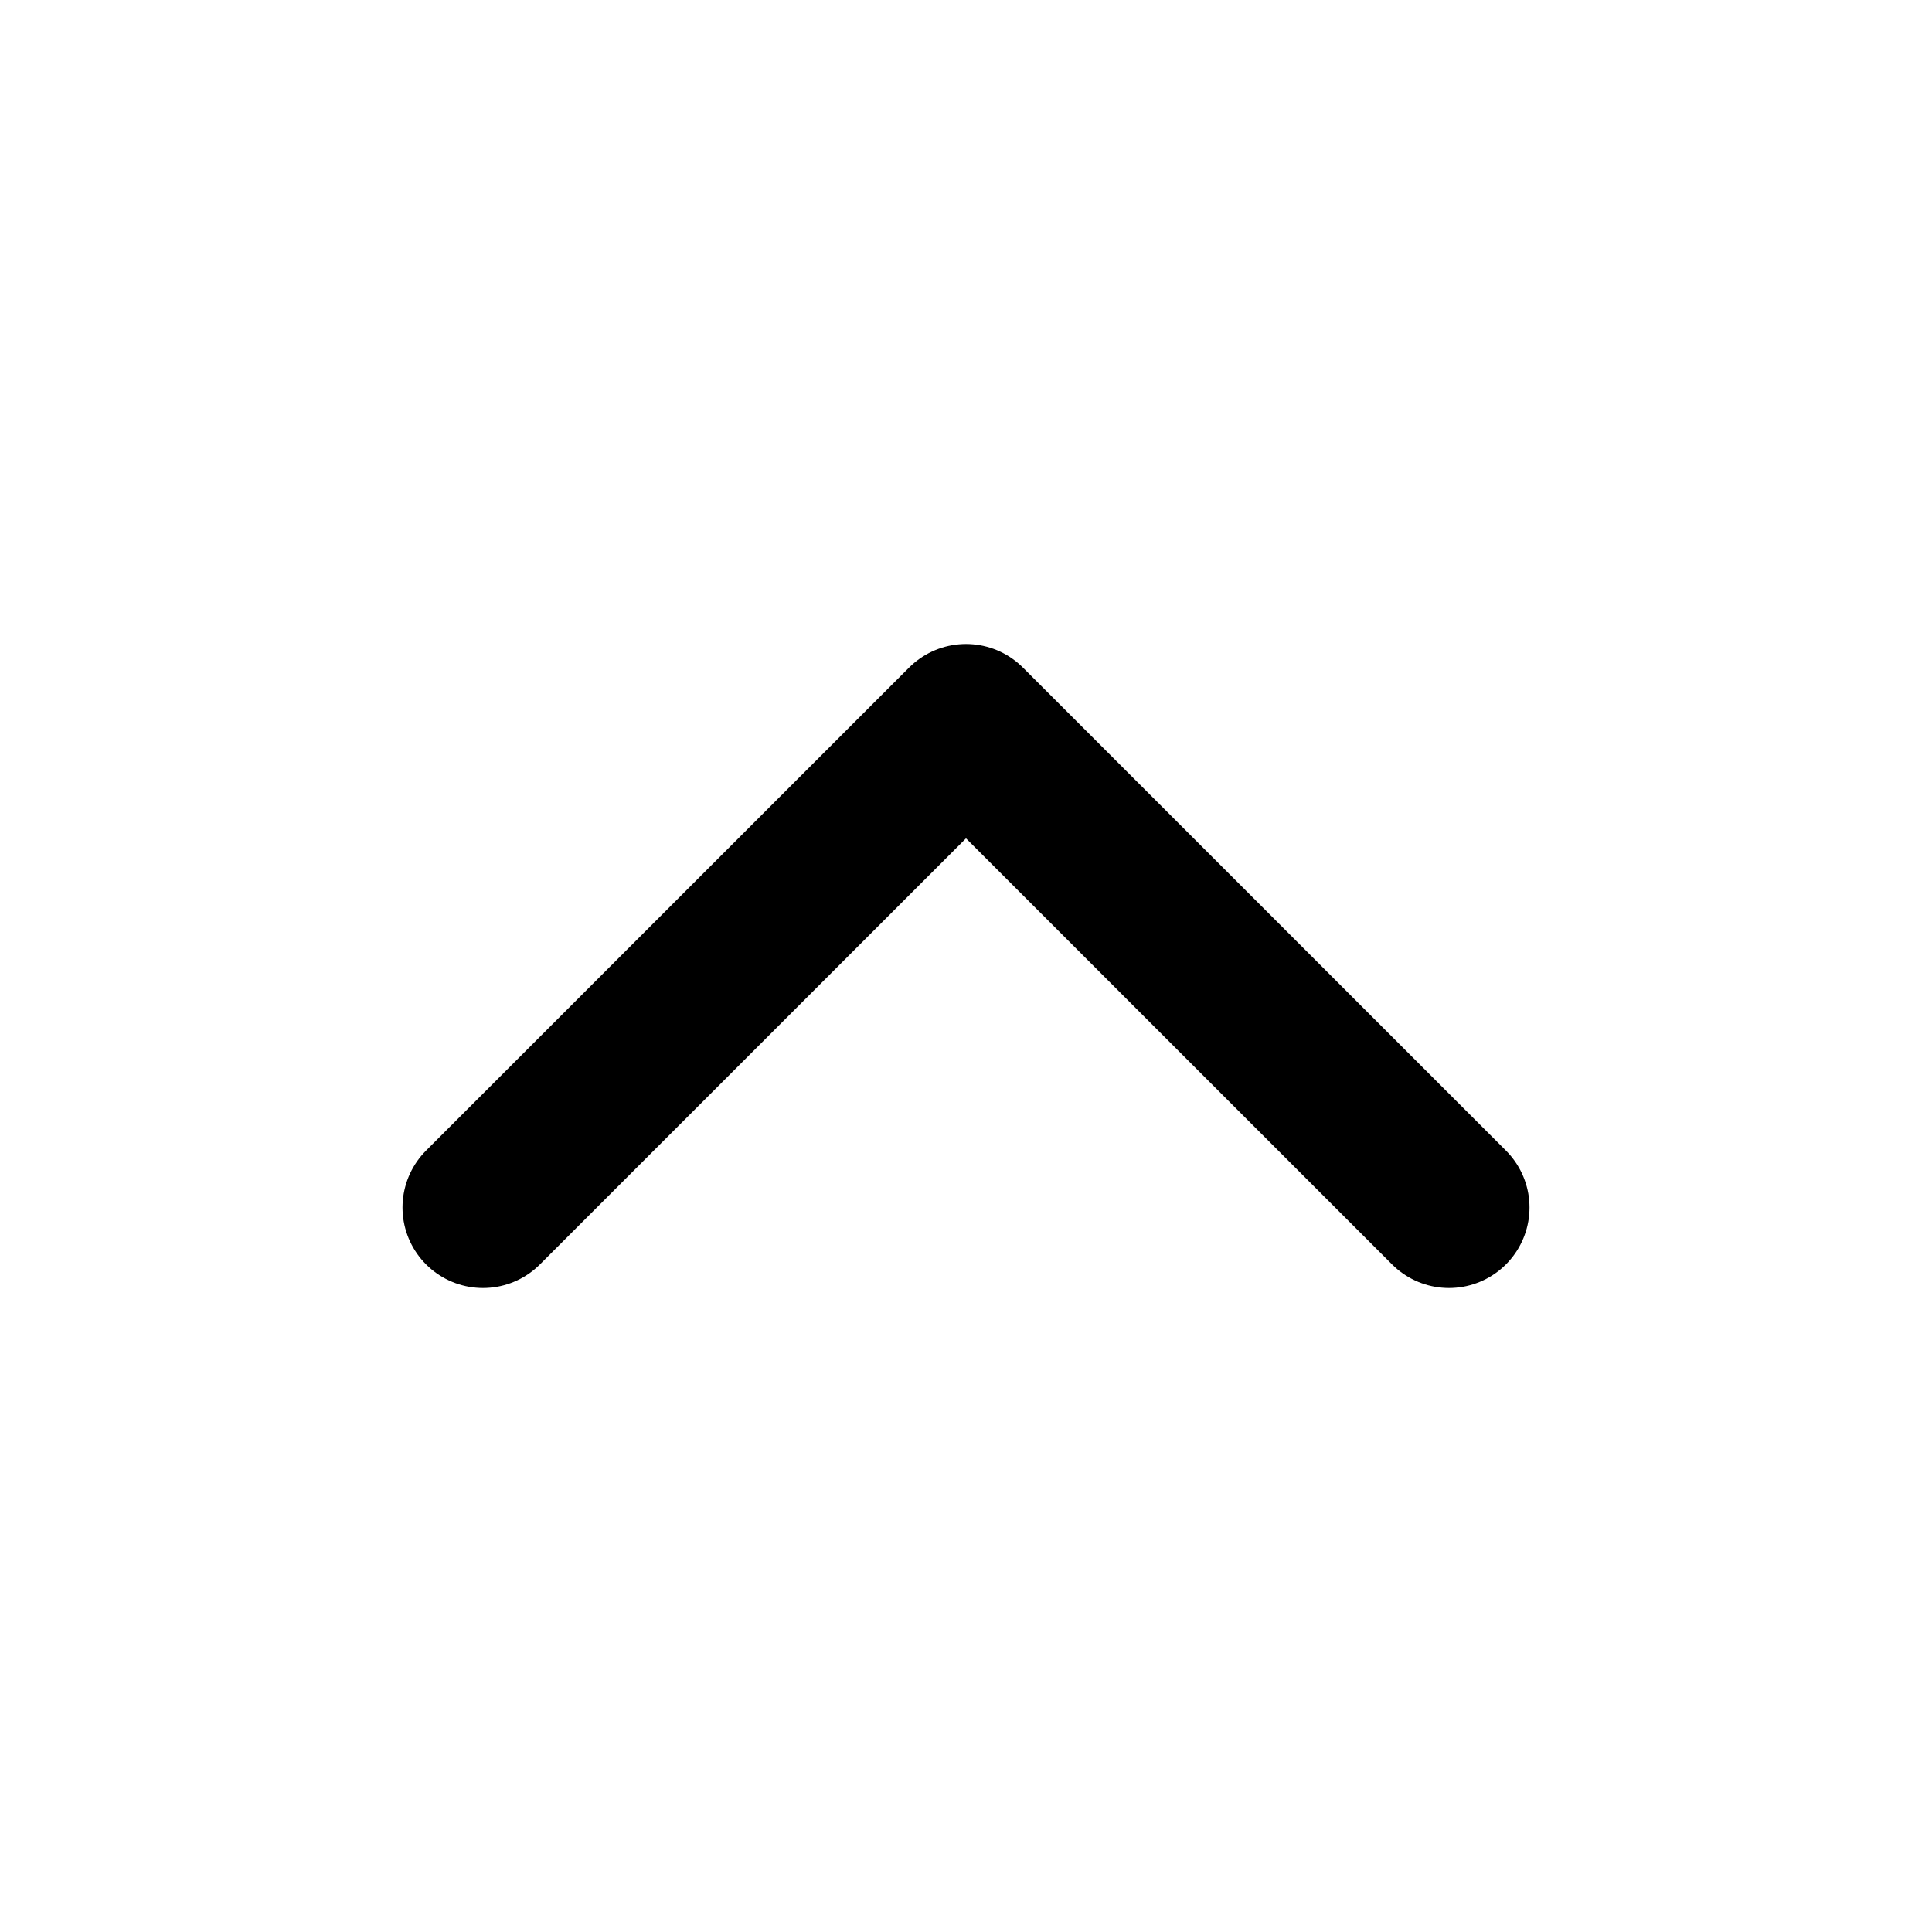
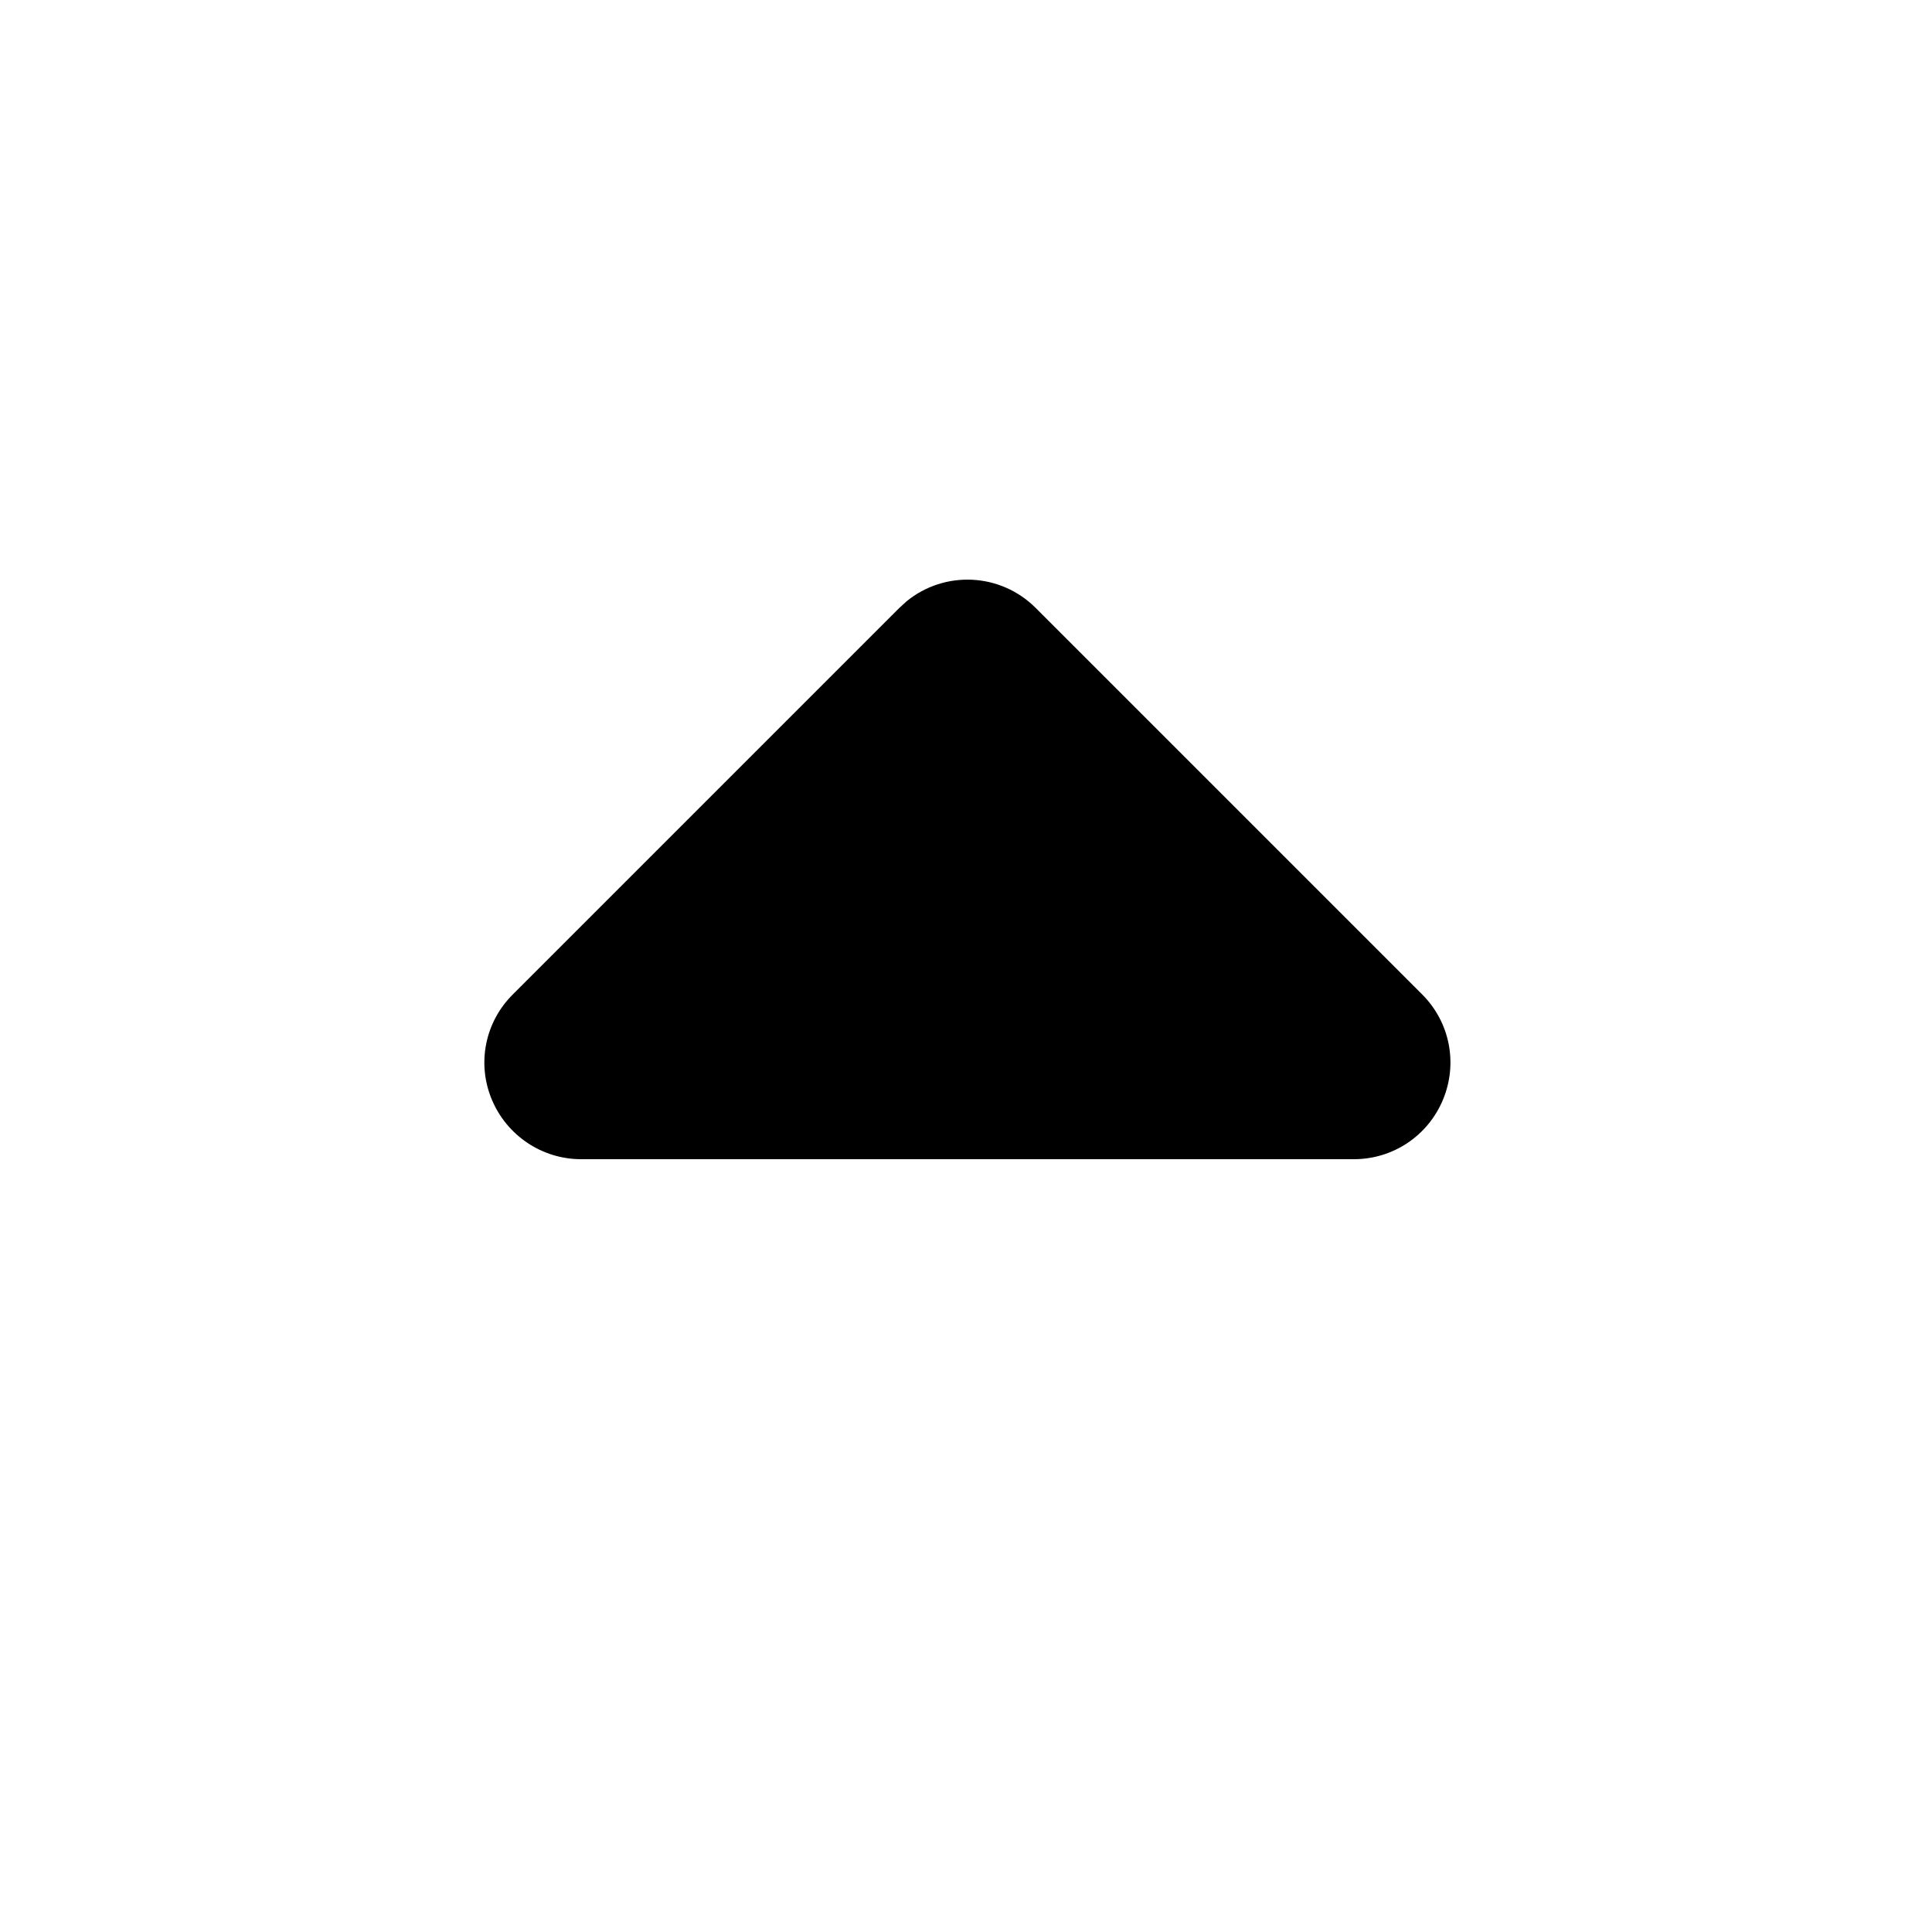
- <svg xmlns="http://www.w3.org/2000/svg" width="24" height="24" viewBox="0 0 24 24" fill="none" stroke="currentColor" stroke-width="2" stroke-linecap="round" stroke-linejoin="round" class="icon icon-tabler icons-tabler-outline icon-tabler-chevron-up">
-   <path stroke="none" d="M0 0h24v24H0z" fill="none" />
-   <path d="M6 15l6 -6l6 6" />
+ <svg xmlns="http://www.w3.org/2000/svg" viewBox="0 0 640 640">
+   <path d="M300.3 199.2C312.9 188.9 331.4 189.7 343.1 201.4L471.1 329.4C480.3 338.6 483 352.3 478 364.3C473 376.3 461.4 384 448.5 384L192.5 384C179.6 384 167.9 376.2 162.9 364.2C157.9 352.2 160.7 338.5 169.9 329.4L297.9 201.4L300.3 199.2z" />
</svg>
